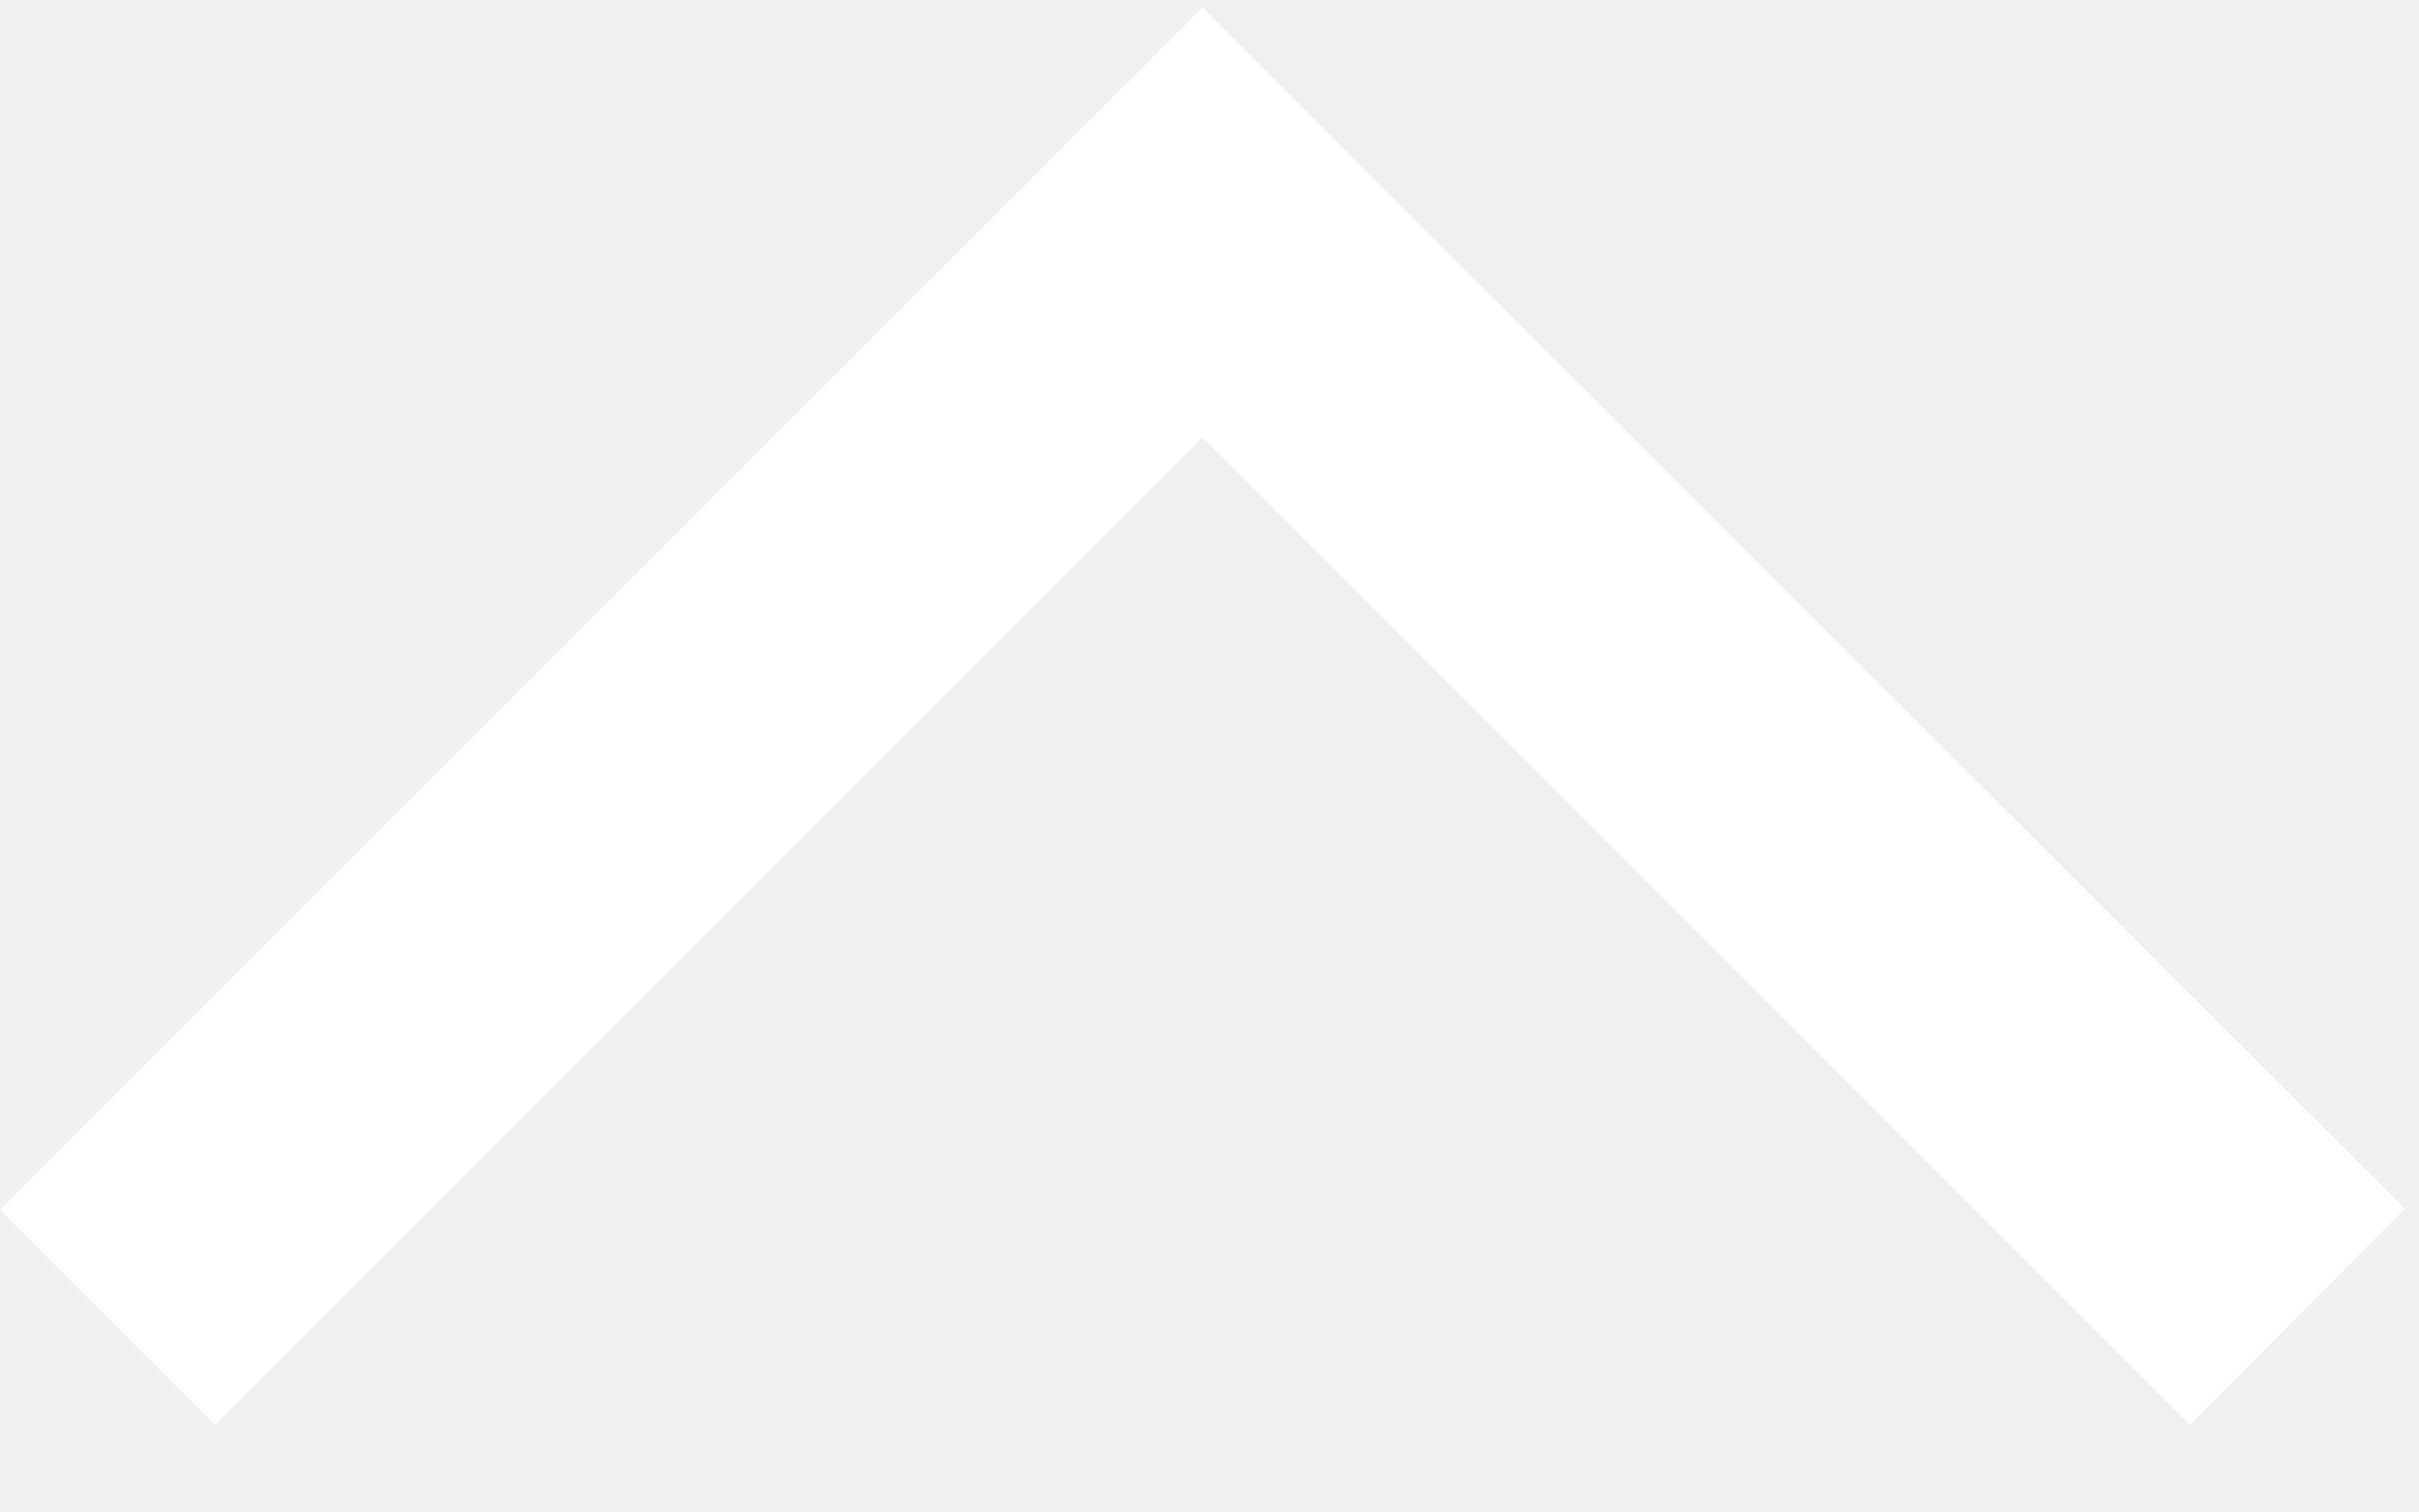
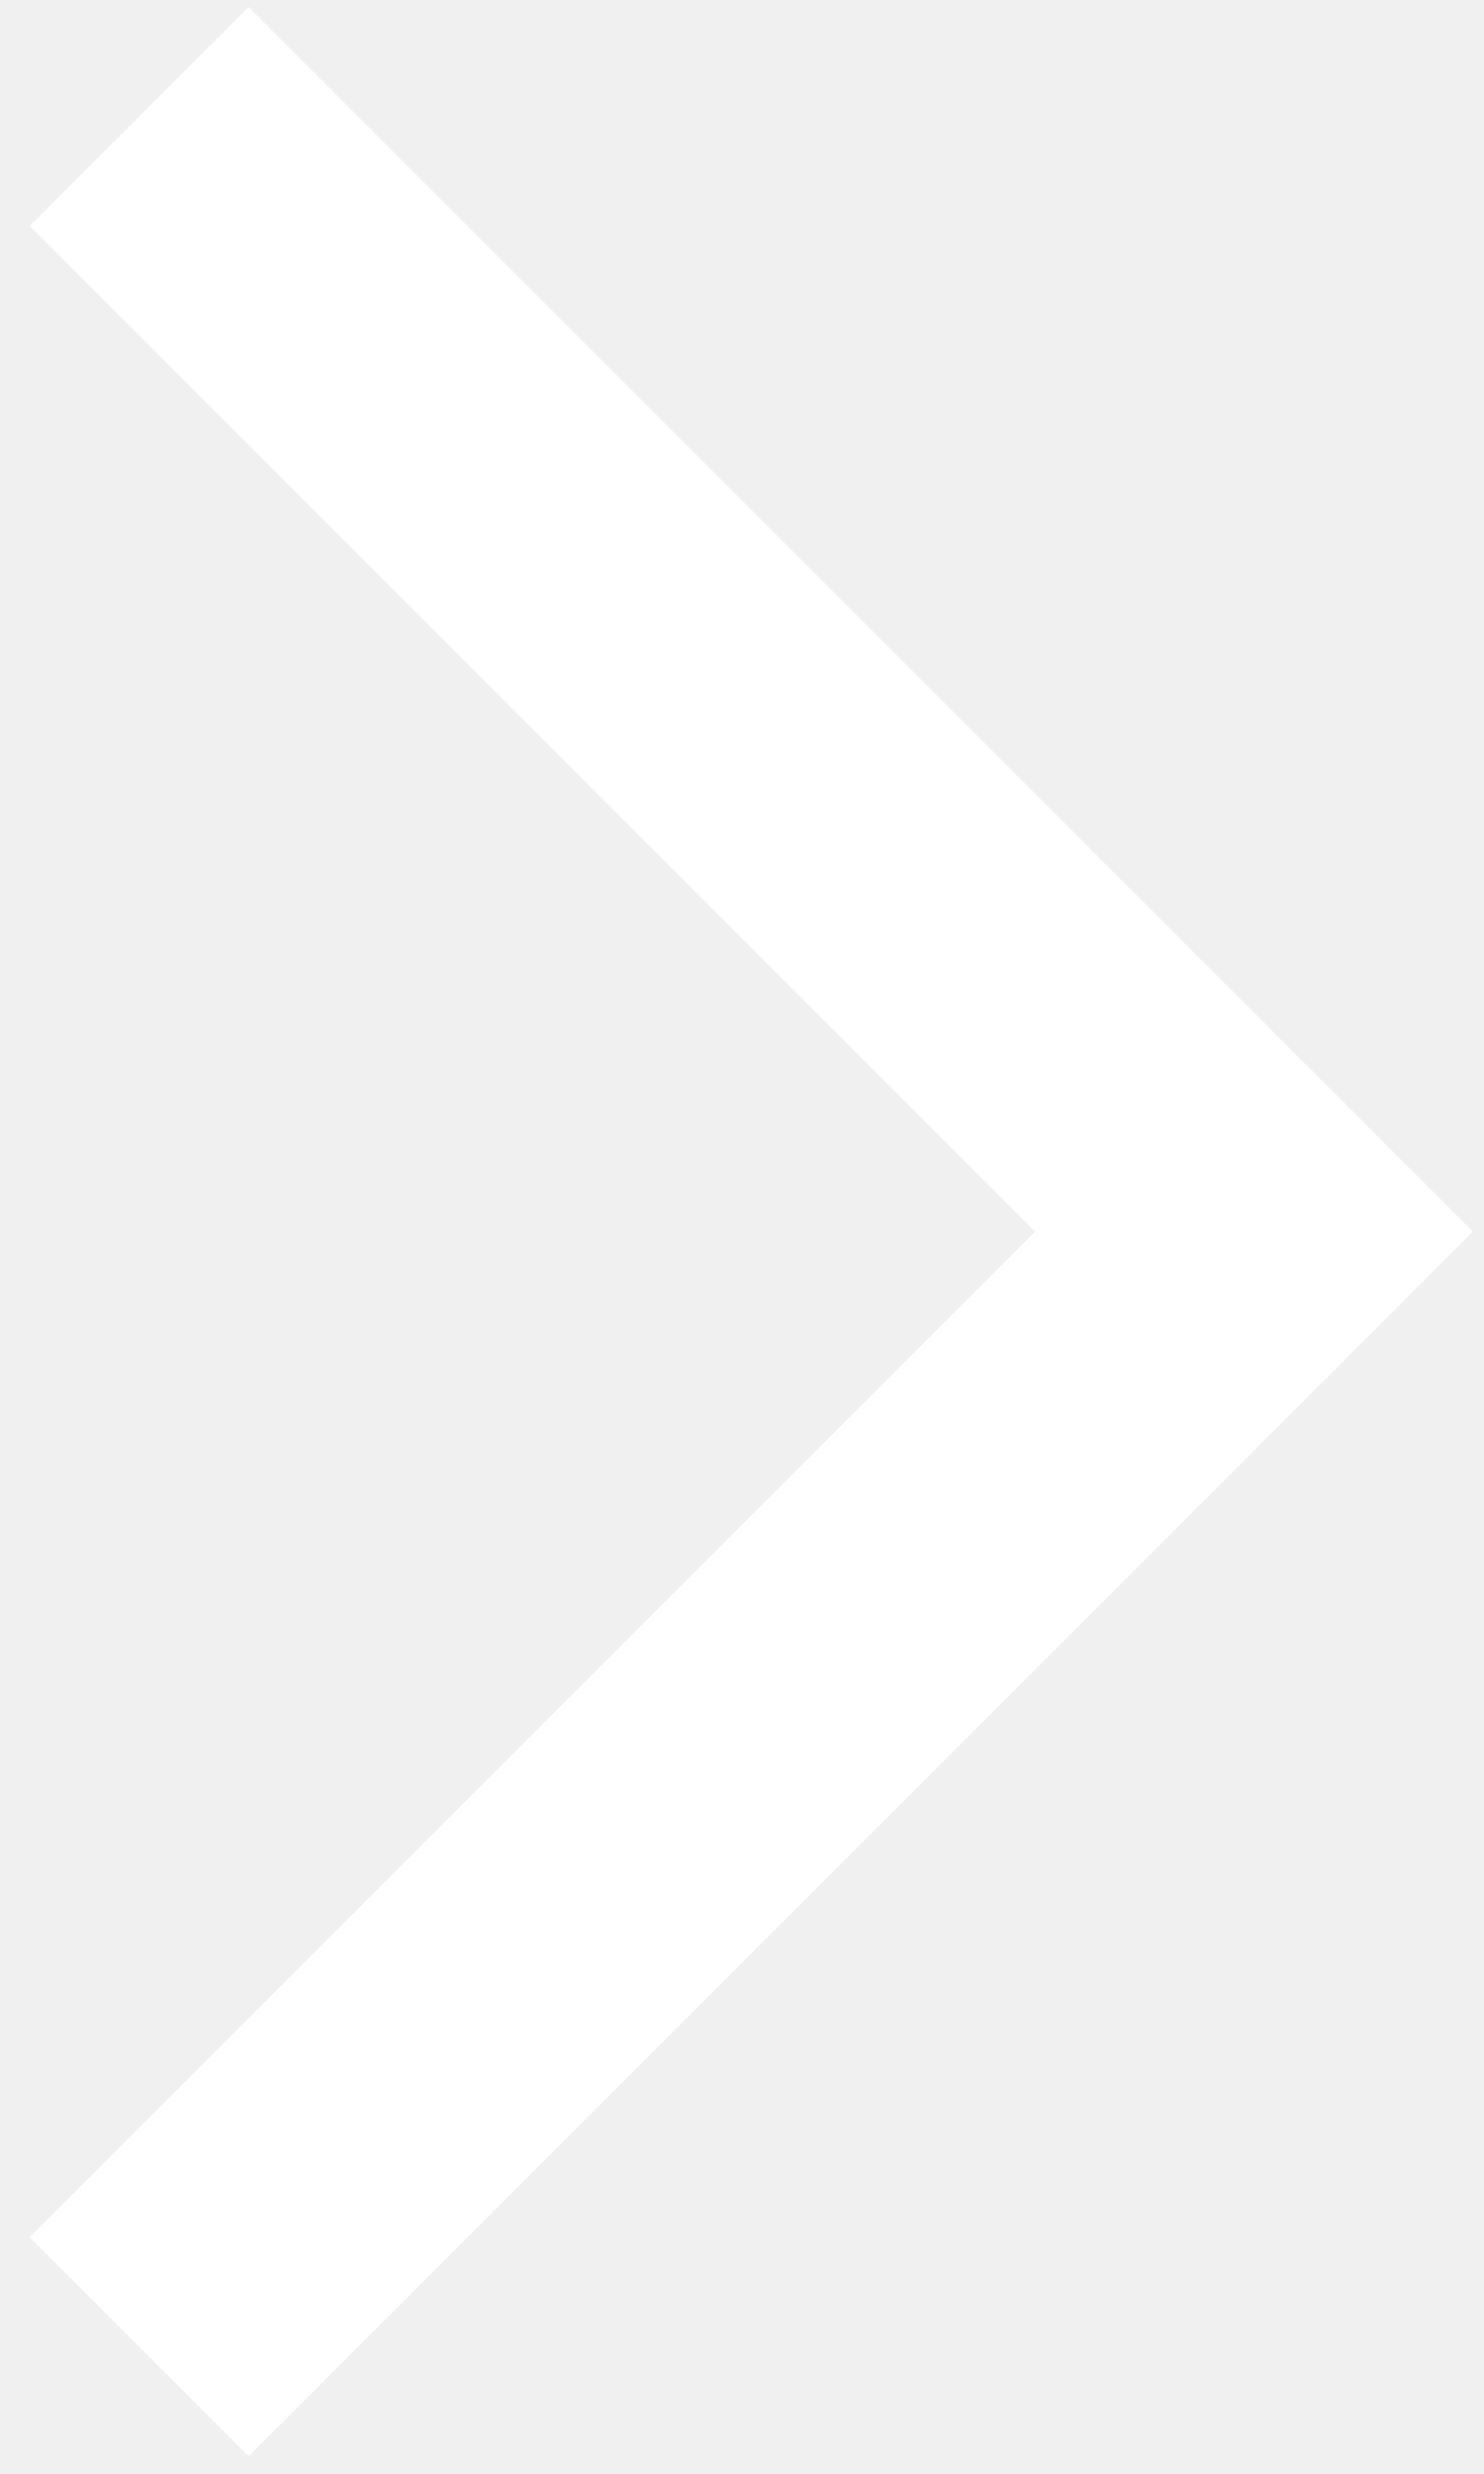
- <svg xmlns="http://www.w3.org/2000/svg" width="24" height="15" viewBox="0 0 24 15" fill="none">
-   <path d="M21.727 14.14L23.86 11.995L11.93 0.076L-5.01125e-05 12.007L2.133 14.14L11.93 4.343L21.727 14.14Z" fill="white" />
+ <svg xmlns="http://www.w3.org/2000/svg" width="48" height="80" viewBox="0 0 48 80" fill="none">
+   <path d="M0.96 72.346L8.04 79.426L47.64 39.826L8.04 0.226L0.96 7.306L33.48 39.826L0.96 72.346Z" fill="white" />
</svg>
